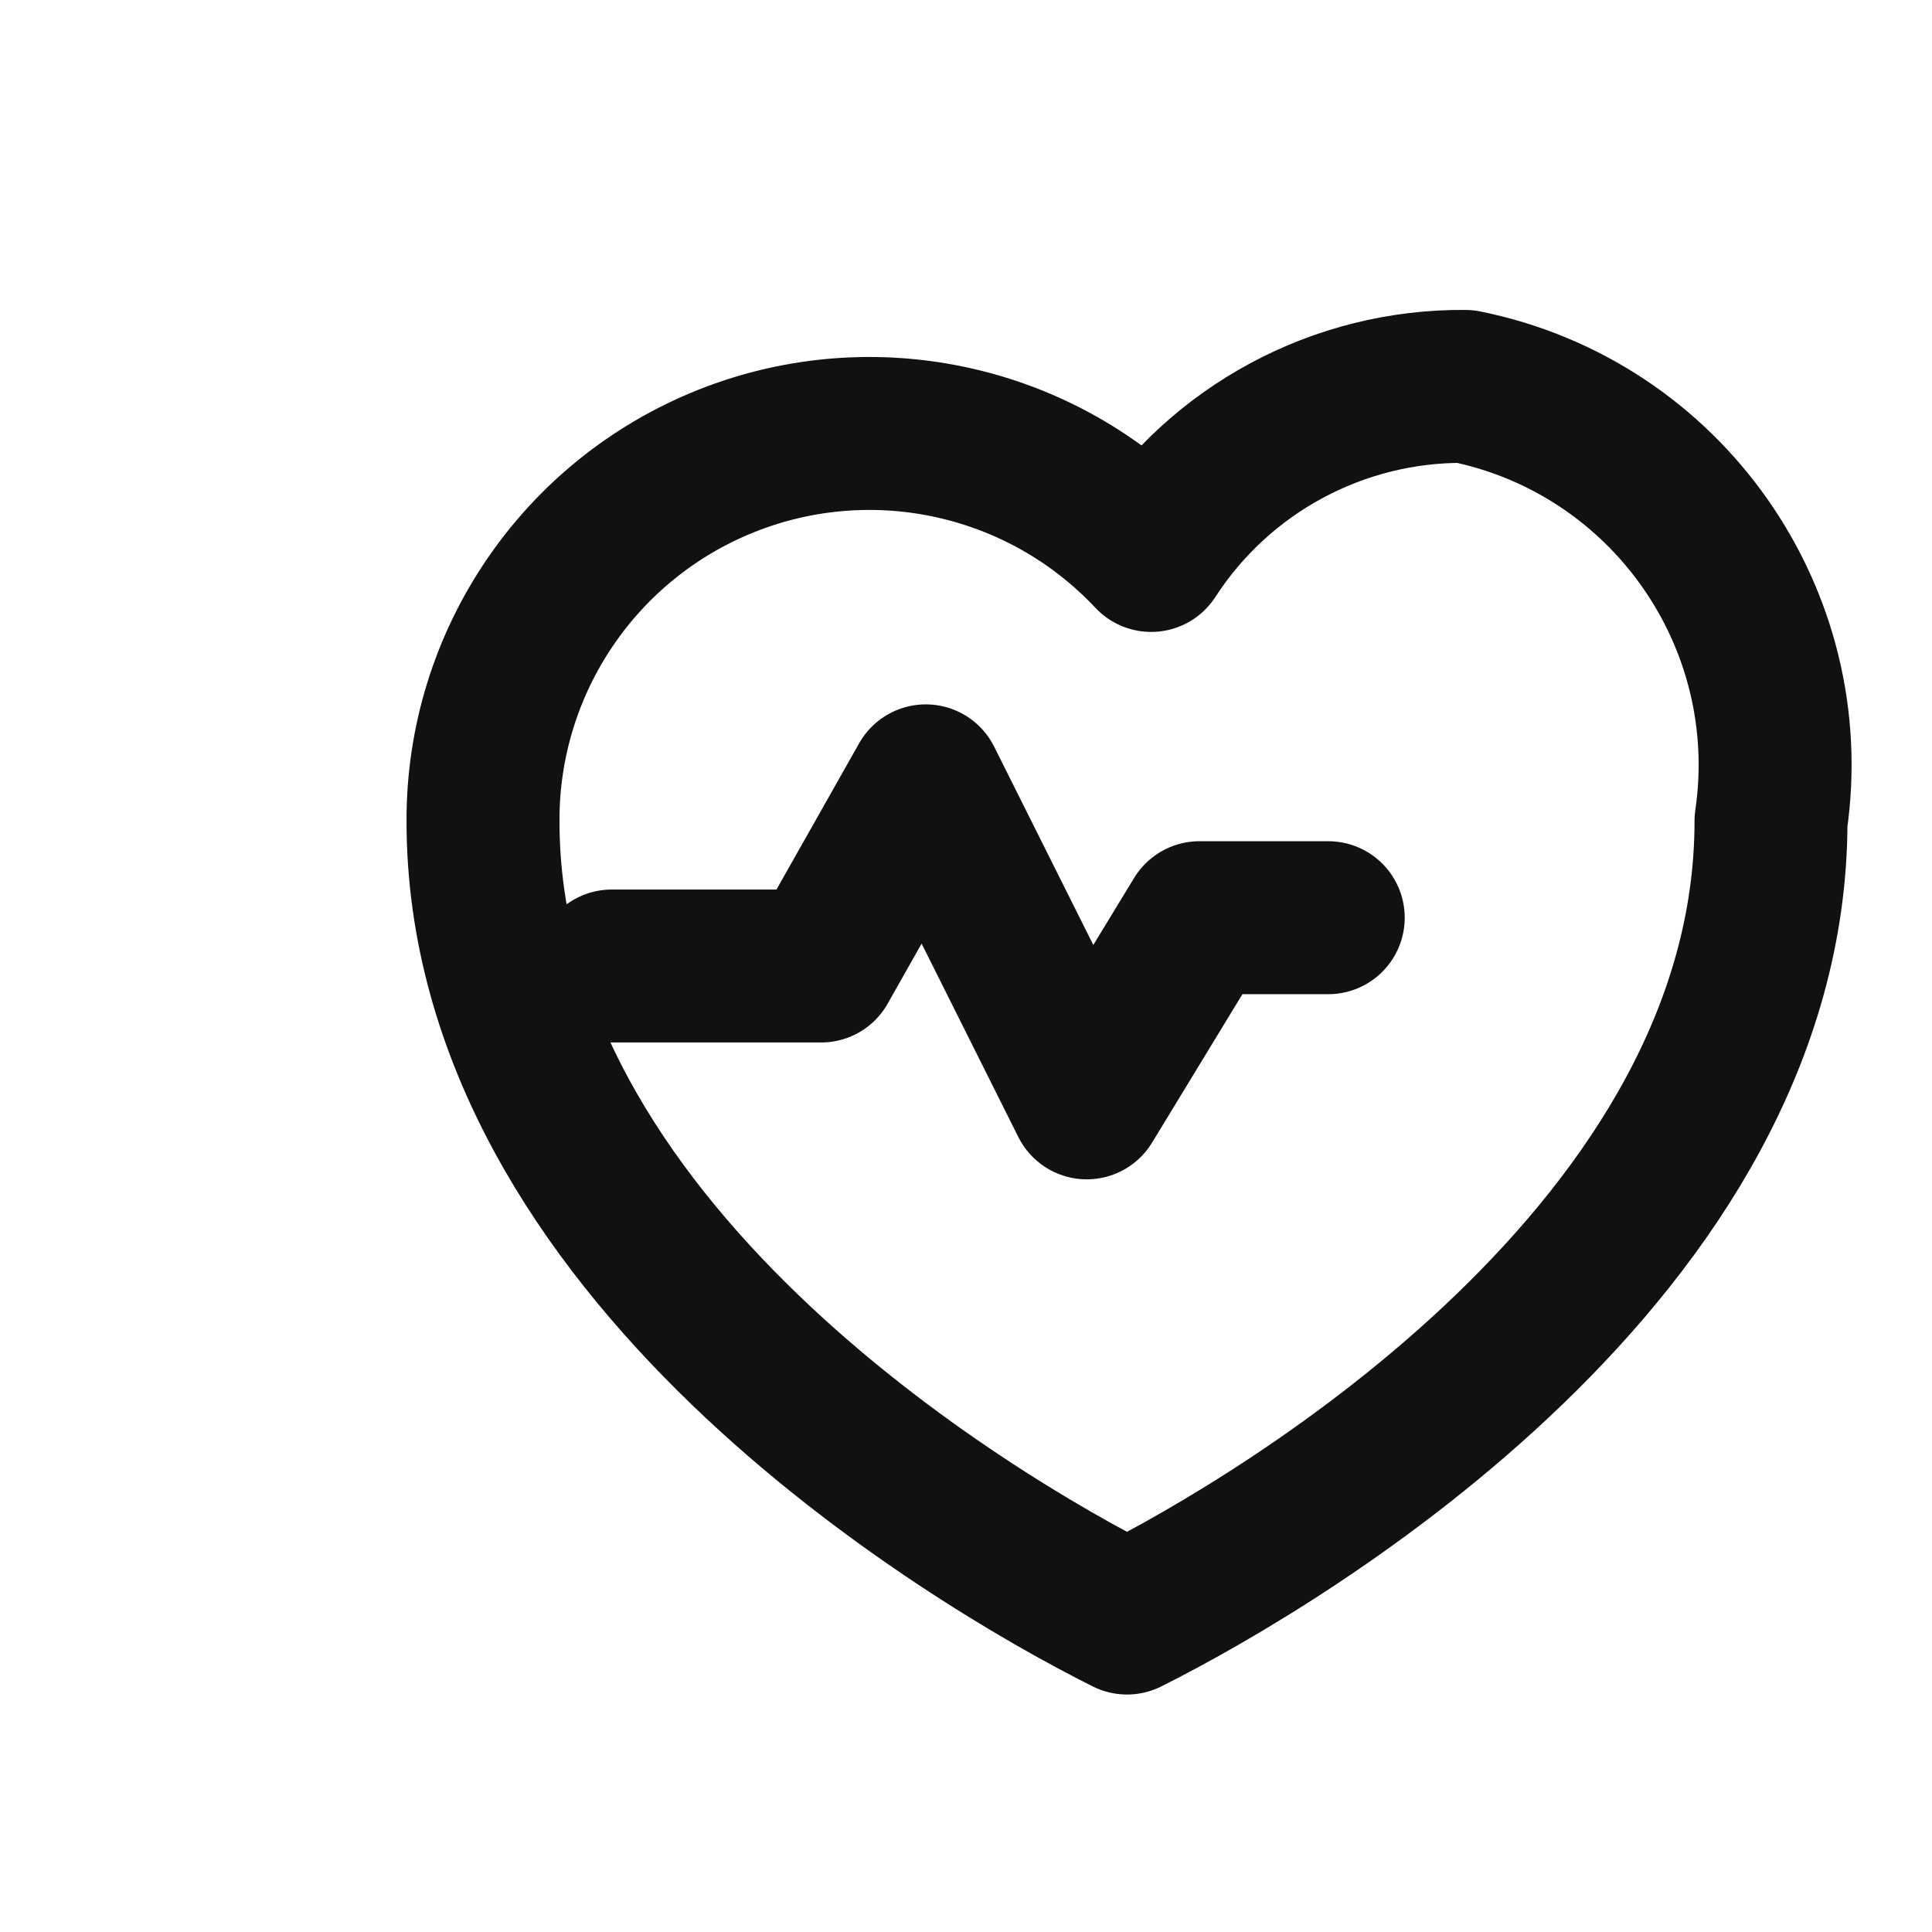
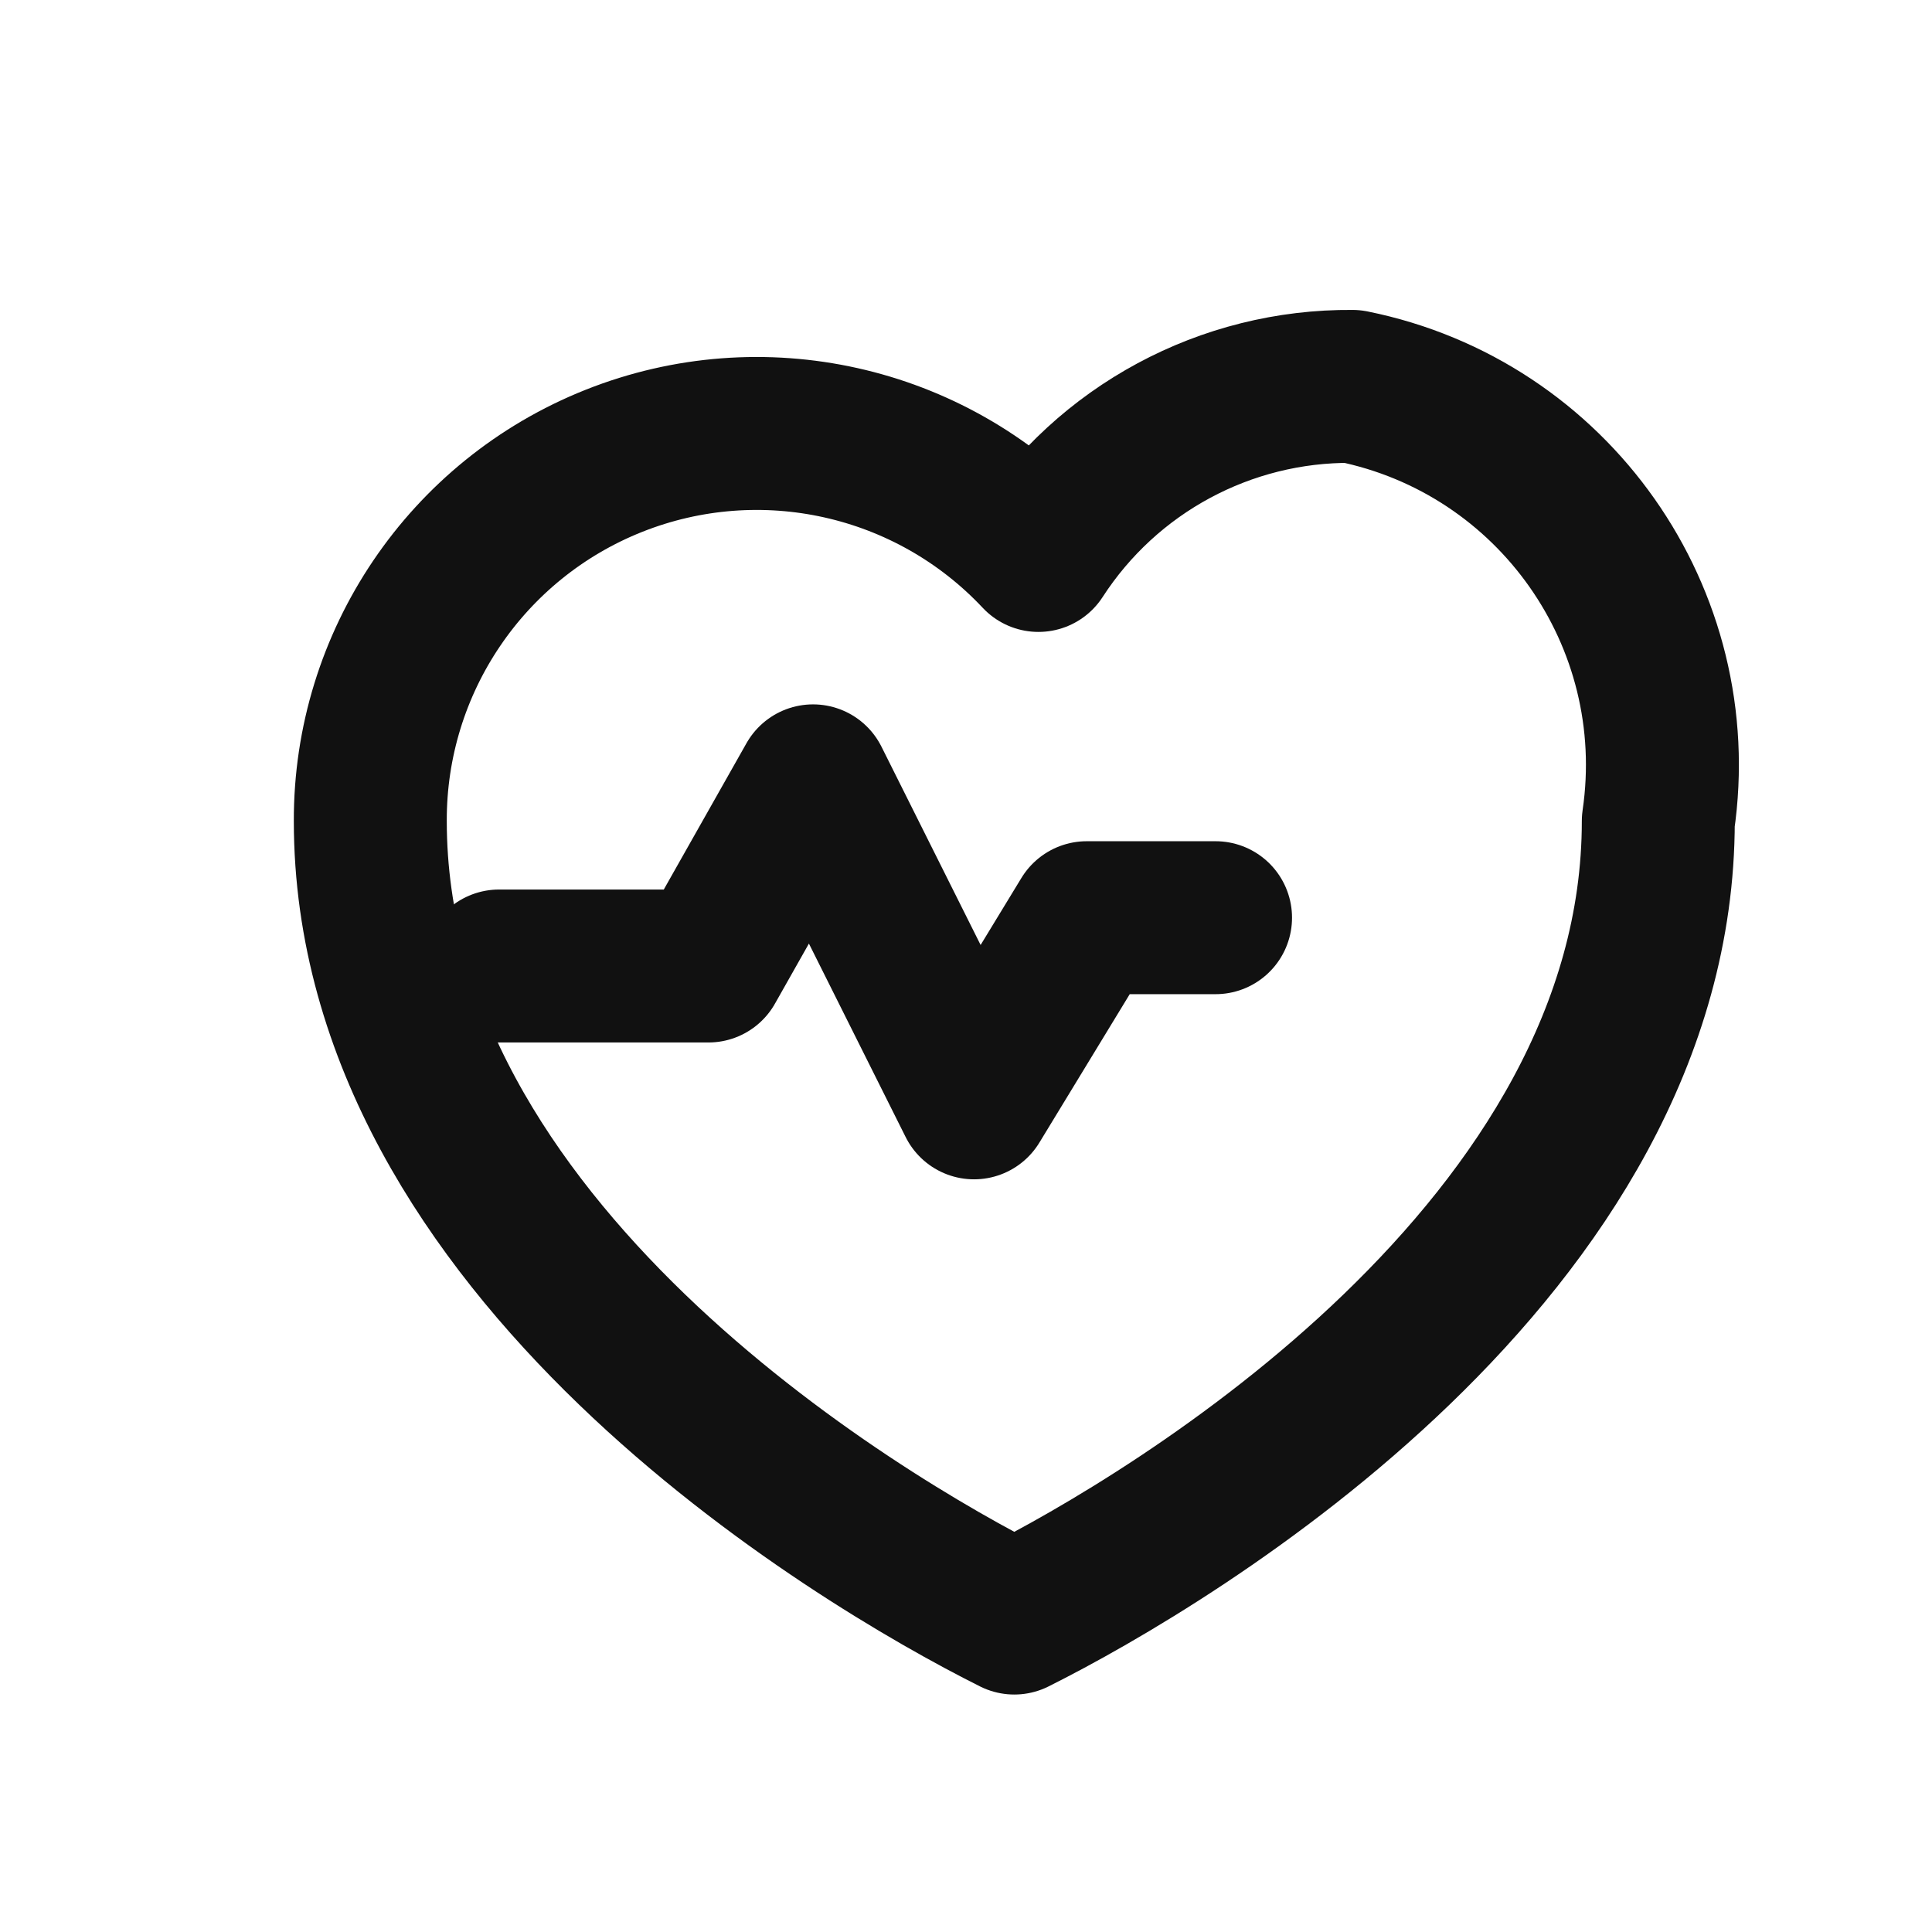
<svg xmlns="http://www.w3.org/2000/svg" viewBox="0 0 24 24" fill="none" stroke="#111111" stroke-width="1.9" stroke-linecap="round" stroke-linejoin="round">
-   <path d="M18.2 4.8a4.6 4.6 0 0 0-3.9 2.1 4.8 4.8 0 0 0-8.3 3.3c0 5.3 6 8.9 8 9.9 2-1 8-4.6 8-9.9a4.8 4.8 0 0 0-3.8-5.4z" />
-   <path d="M7.6 12h2.6l1.3-2.3 2 4 1.4-2.3h1.6" />
+   <path d="M16.8 4.8a4.6 4.6 0 0 0-3.9 2.1 4.8 4.8 0 0 0-8.3 3.3c0 5.3 6 8.9 8 9.9 2-1 8-4.6 8-9.9a4.8 4.8 0 0 0-3.8-5.4z" />
+   <path d="M6.2 12h2.6l1.3-2.3 2 4 1.4-2.3h1.6" />
</svg>
